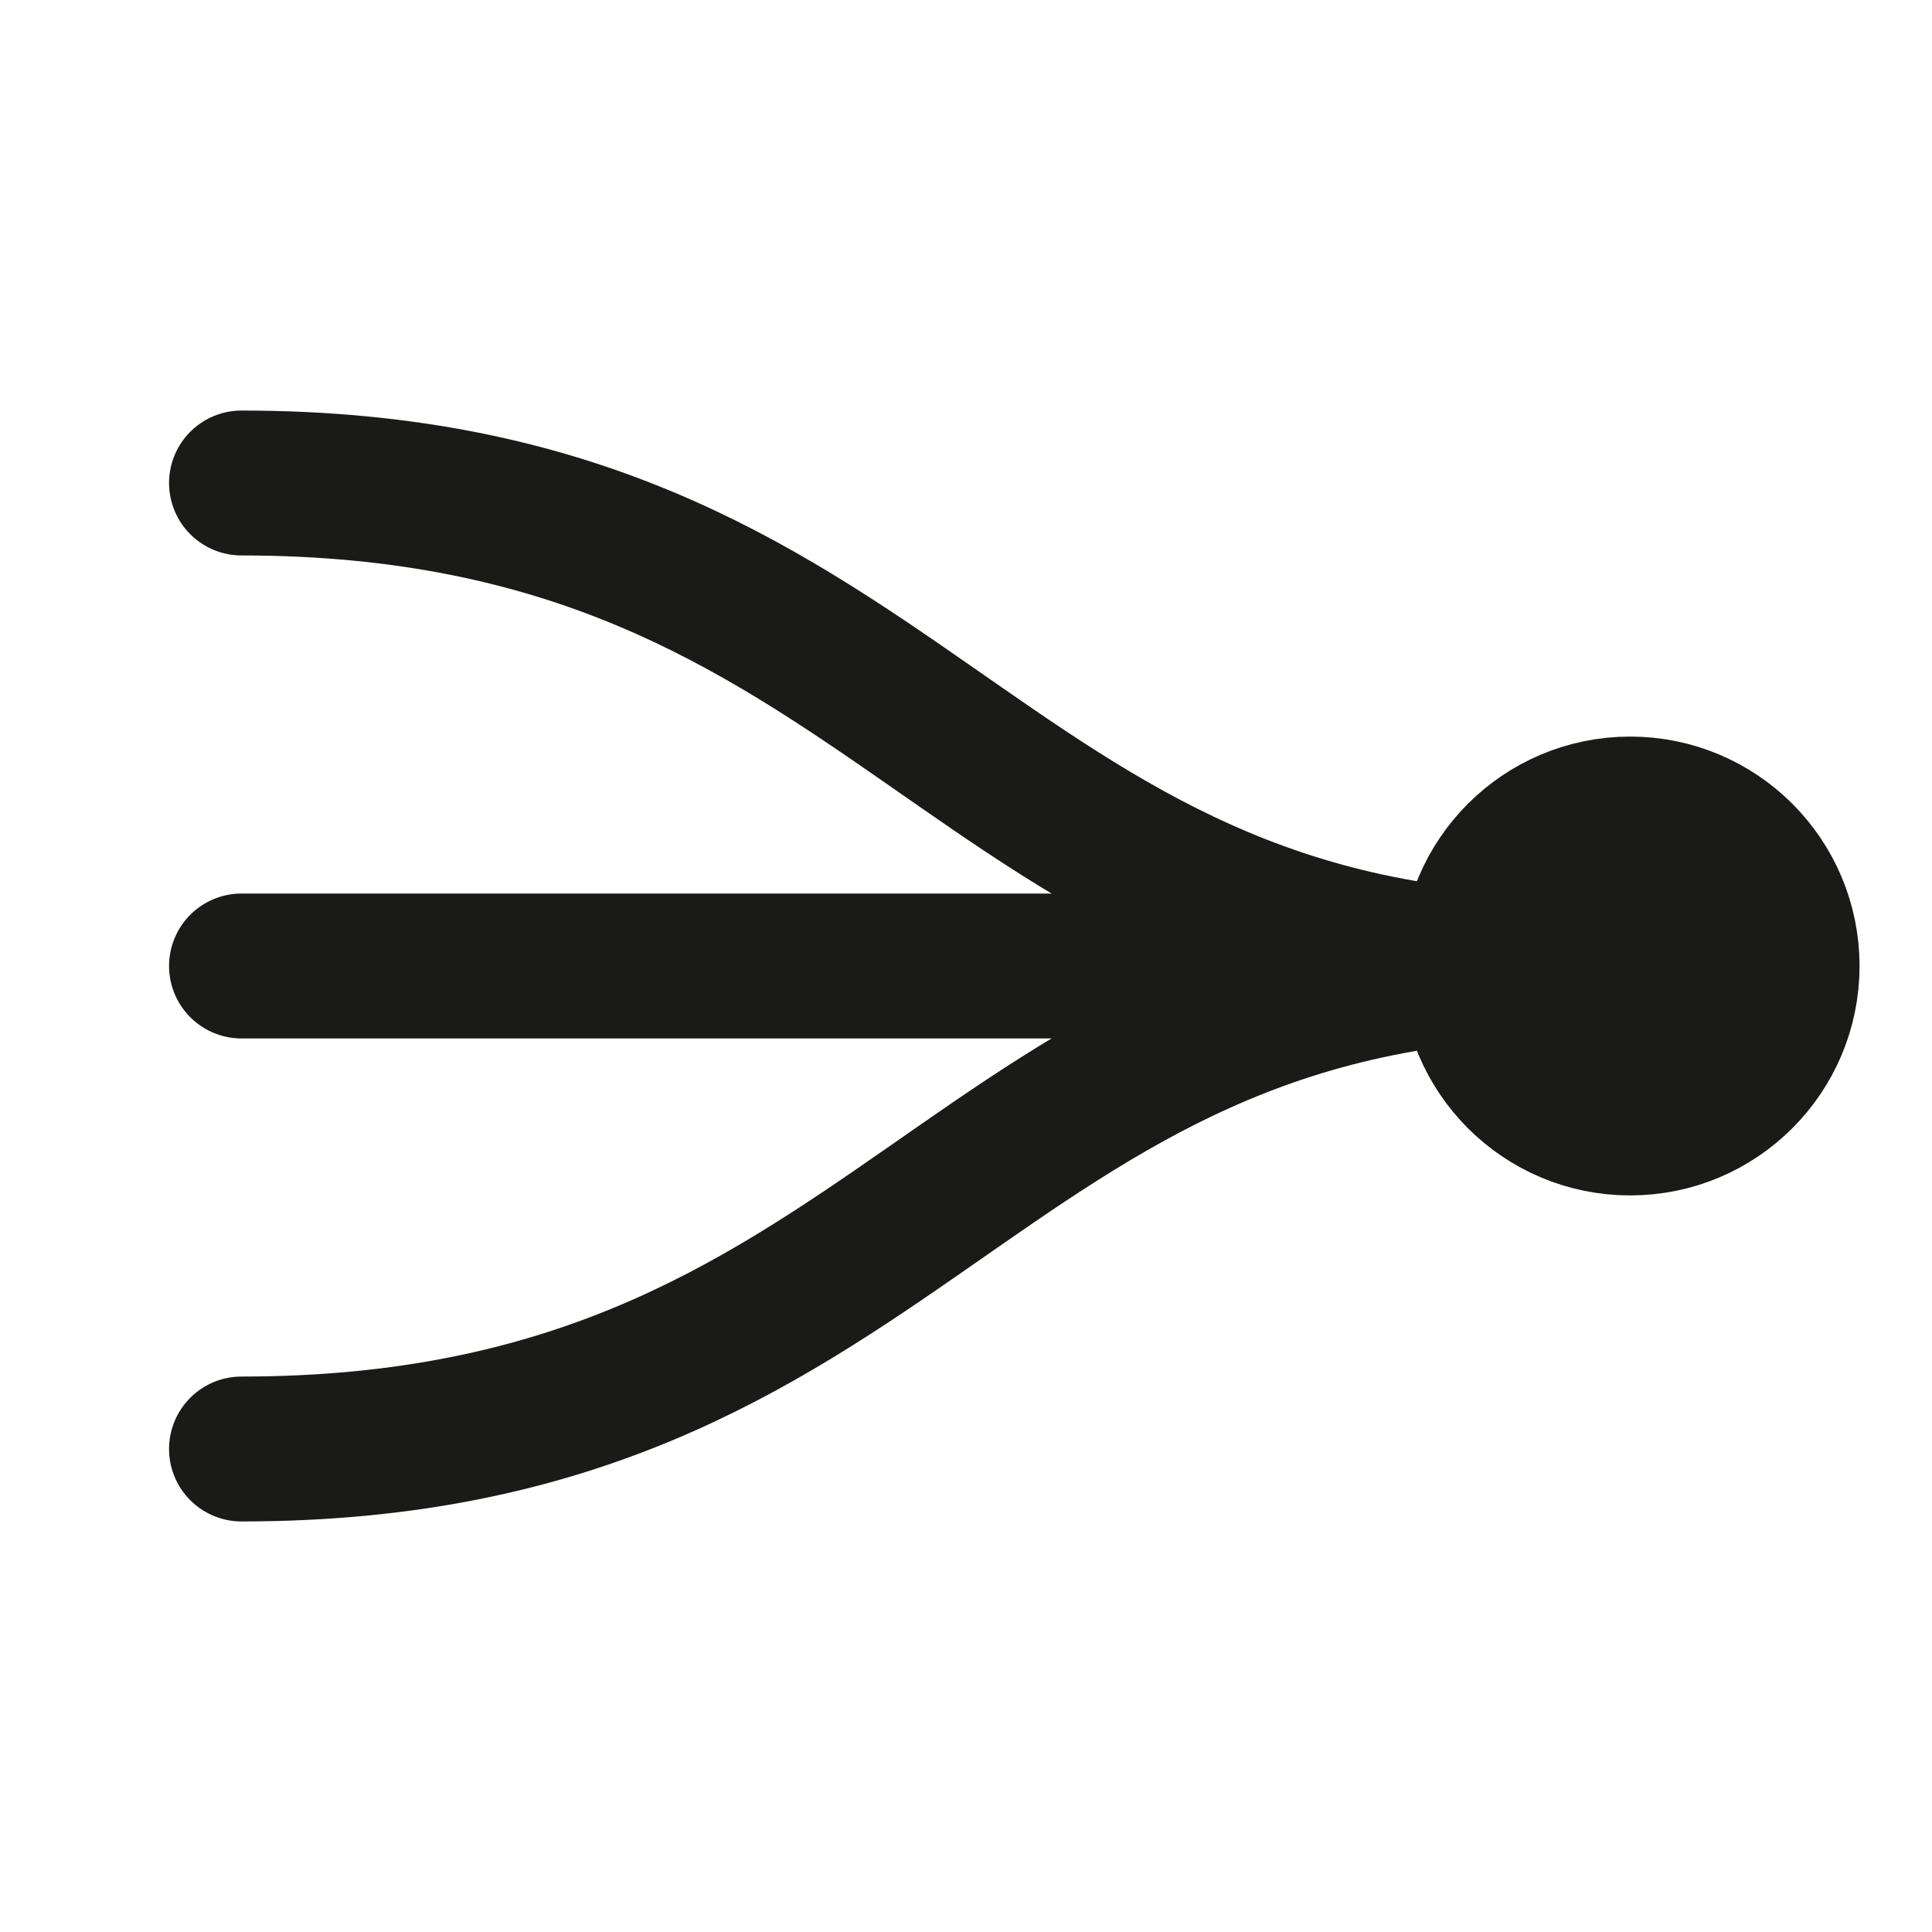
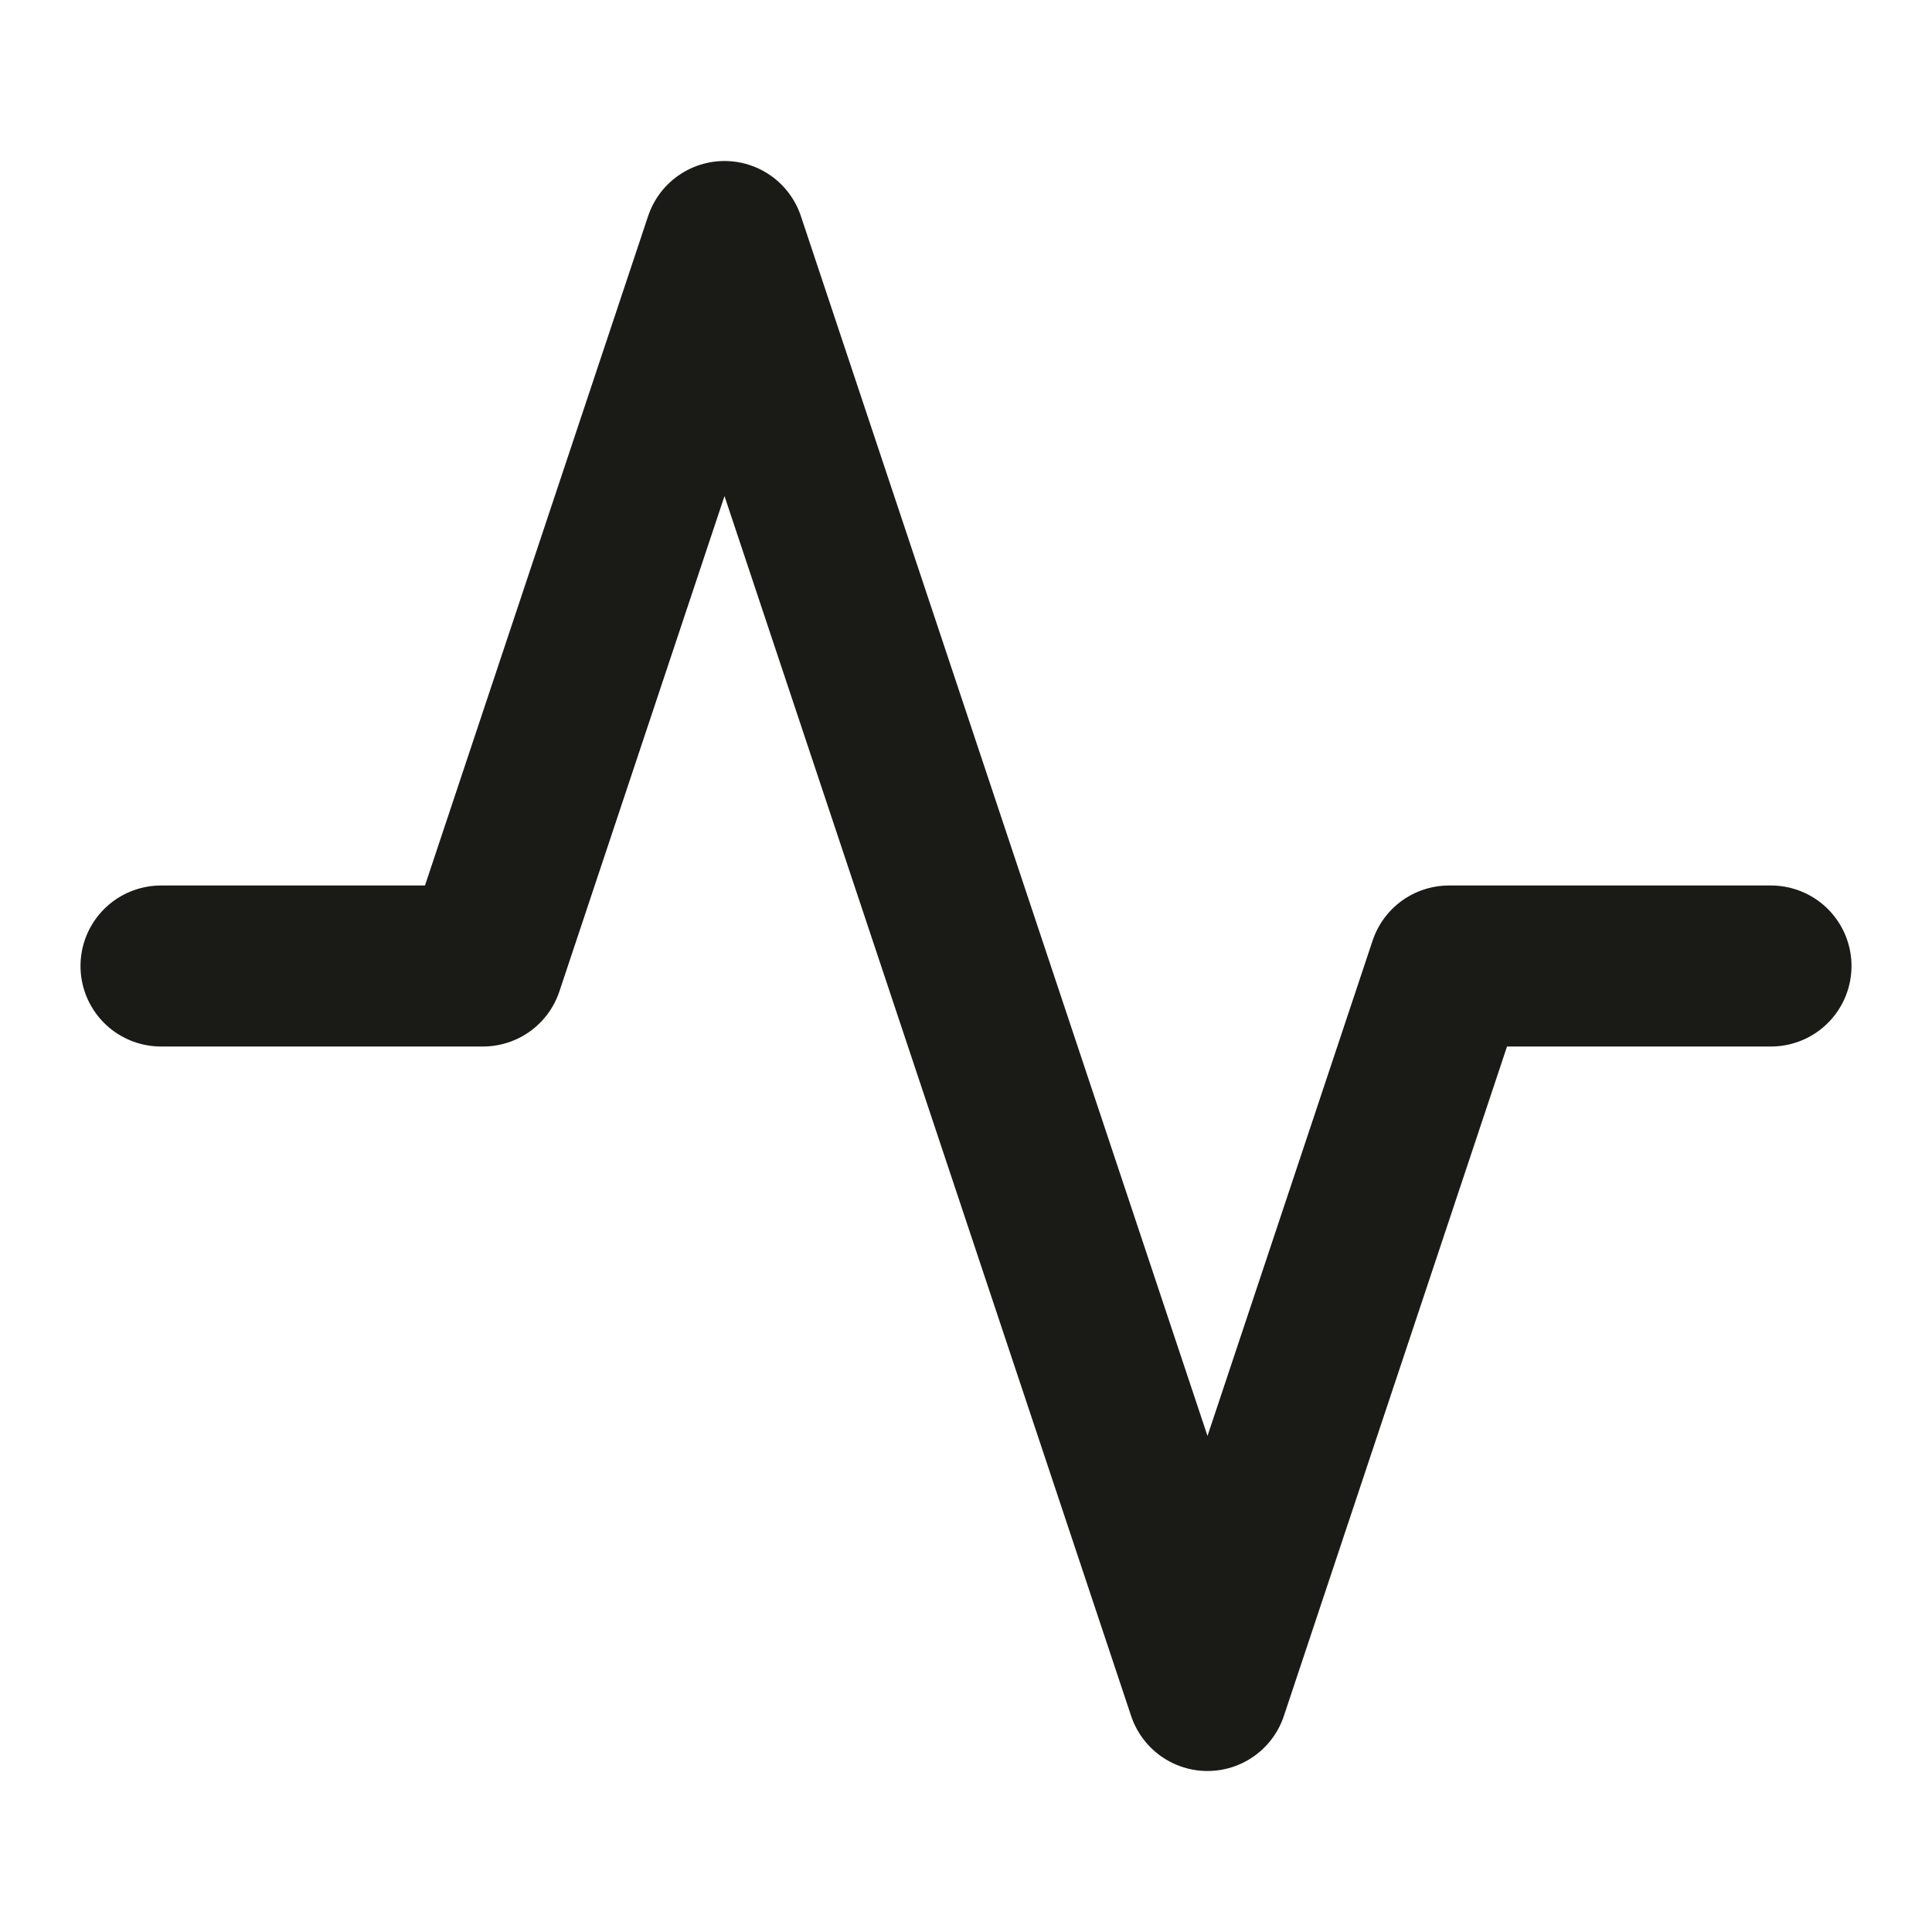
- <svg xmlns="http://www.w3.org/2000/svg" viewBox="0 0 32 32">
+ <svg xmlns="http://www.w3.org/2000/svg" viewBox="0 0 24 24" fill="none" stroke-width="2" stroke-linecap="round" stroke-linejoin="round">
  <style>
-     path, circle { stroke: #1a1a17; }
-     circle { fill: #1a1a17; }
+     path { stroke: #1a1a17; }
    @media (prefers-color-scheme: dark) {
-       path, circle { stroke: #ededea; }
-       circle { fill: #ededea; }
+       path { stroke: #ededea; }
    }
  </style>
-   <g fill="none" stroke-width="2.4" stroke-linecap="round">
-     <path d="M4 8 C 15 8, 16 16, 26 16" />
-     <path d="M4 16 H 24" />
-     <path d="M4 24 C 15 24, 16 16, 26 16" />
-     <circle cx="27" cy="16" r="2.6" stroke="none" />
-   </g>
+   <path d="M22 12h-4l-3 9L9 3l-3 9H2" />
</svg>
